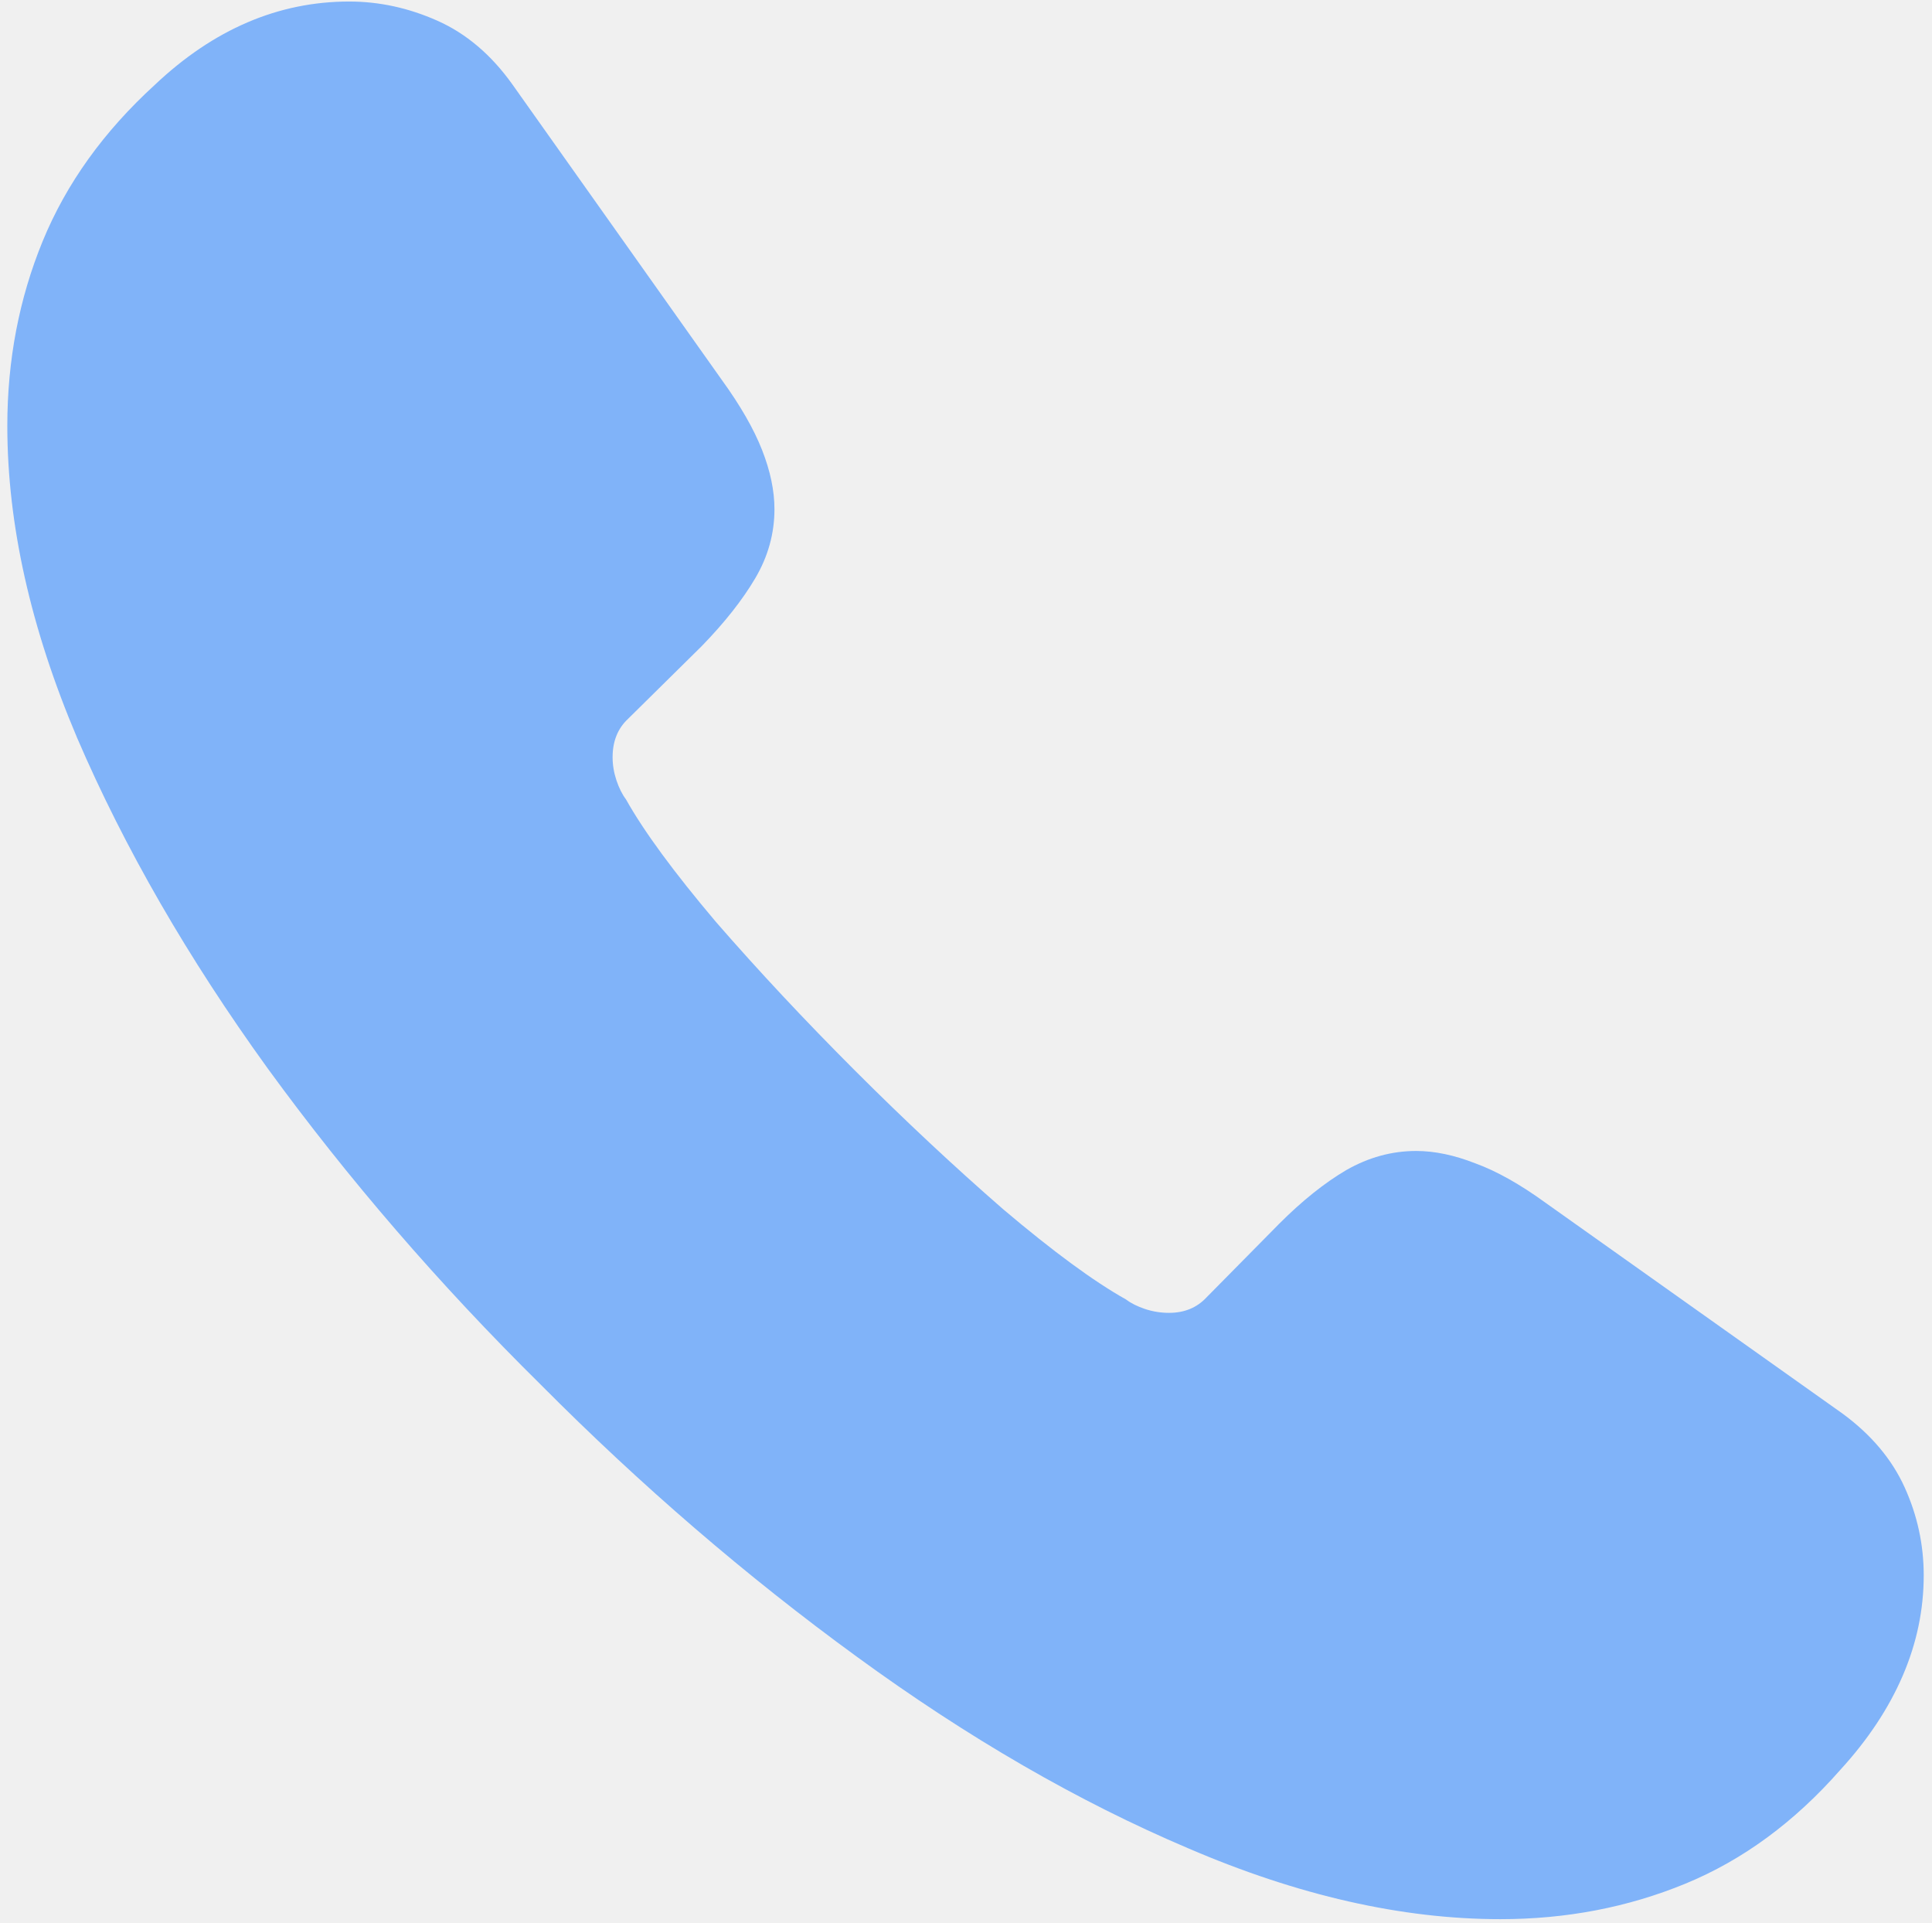
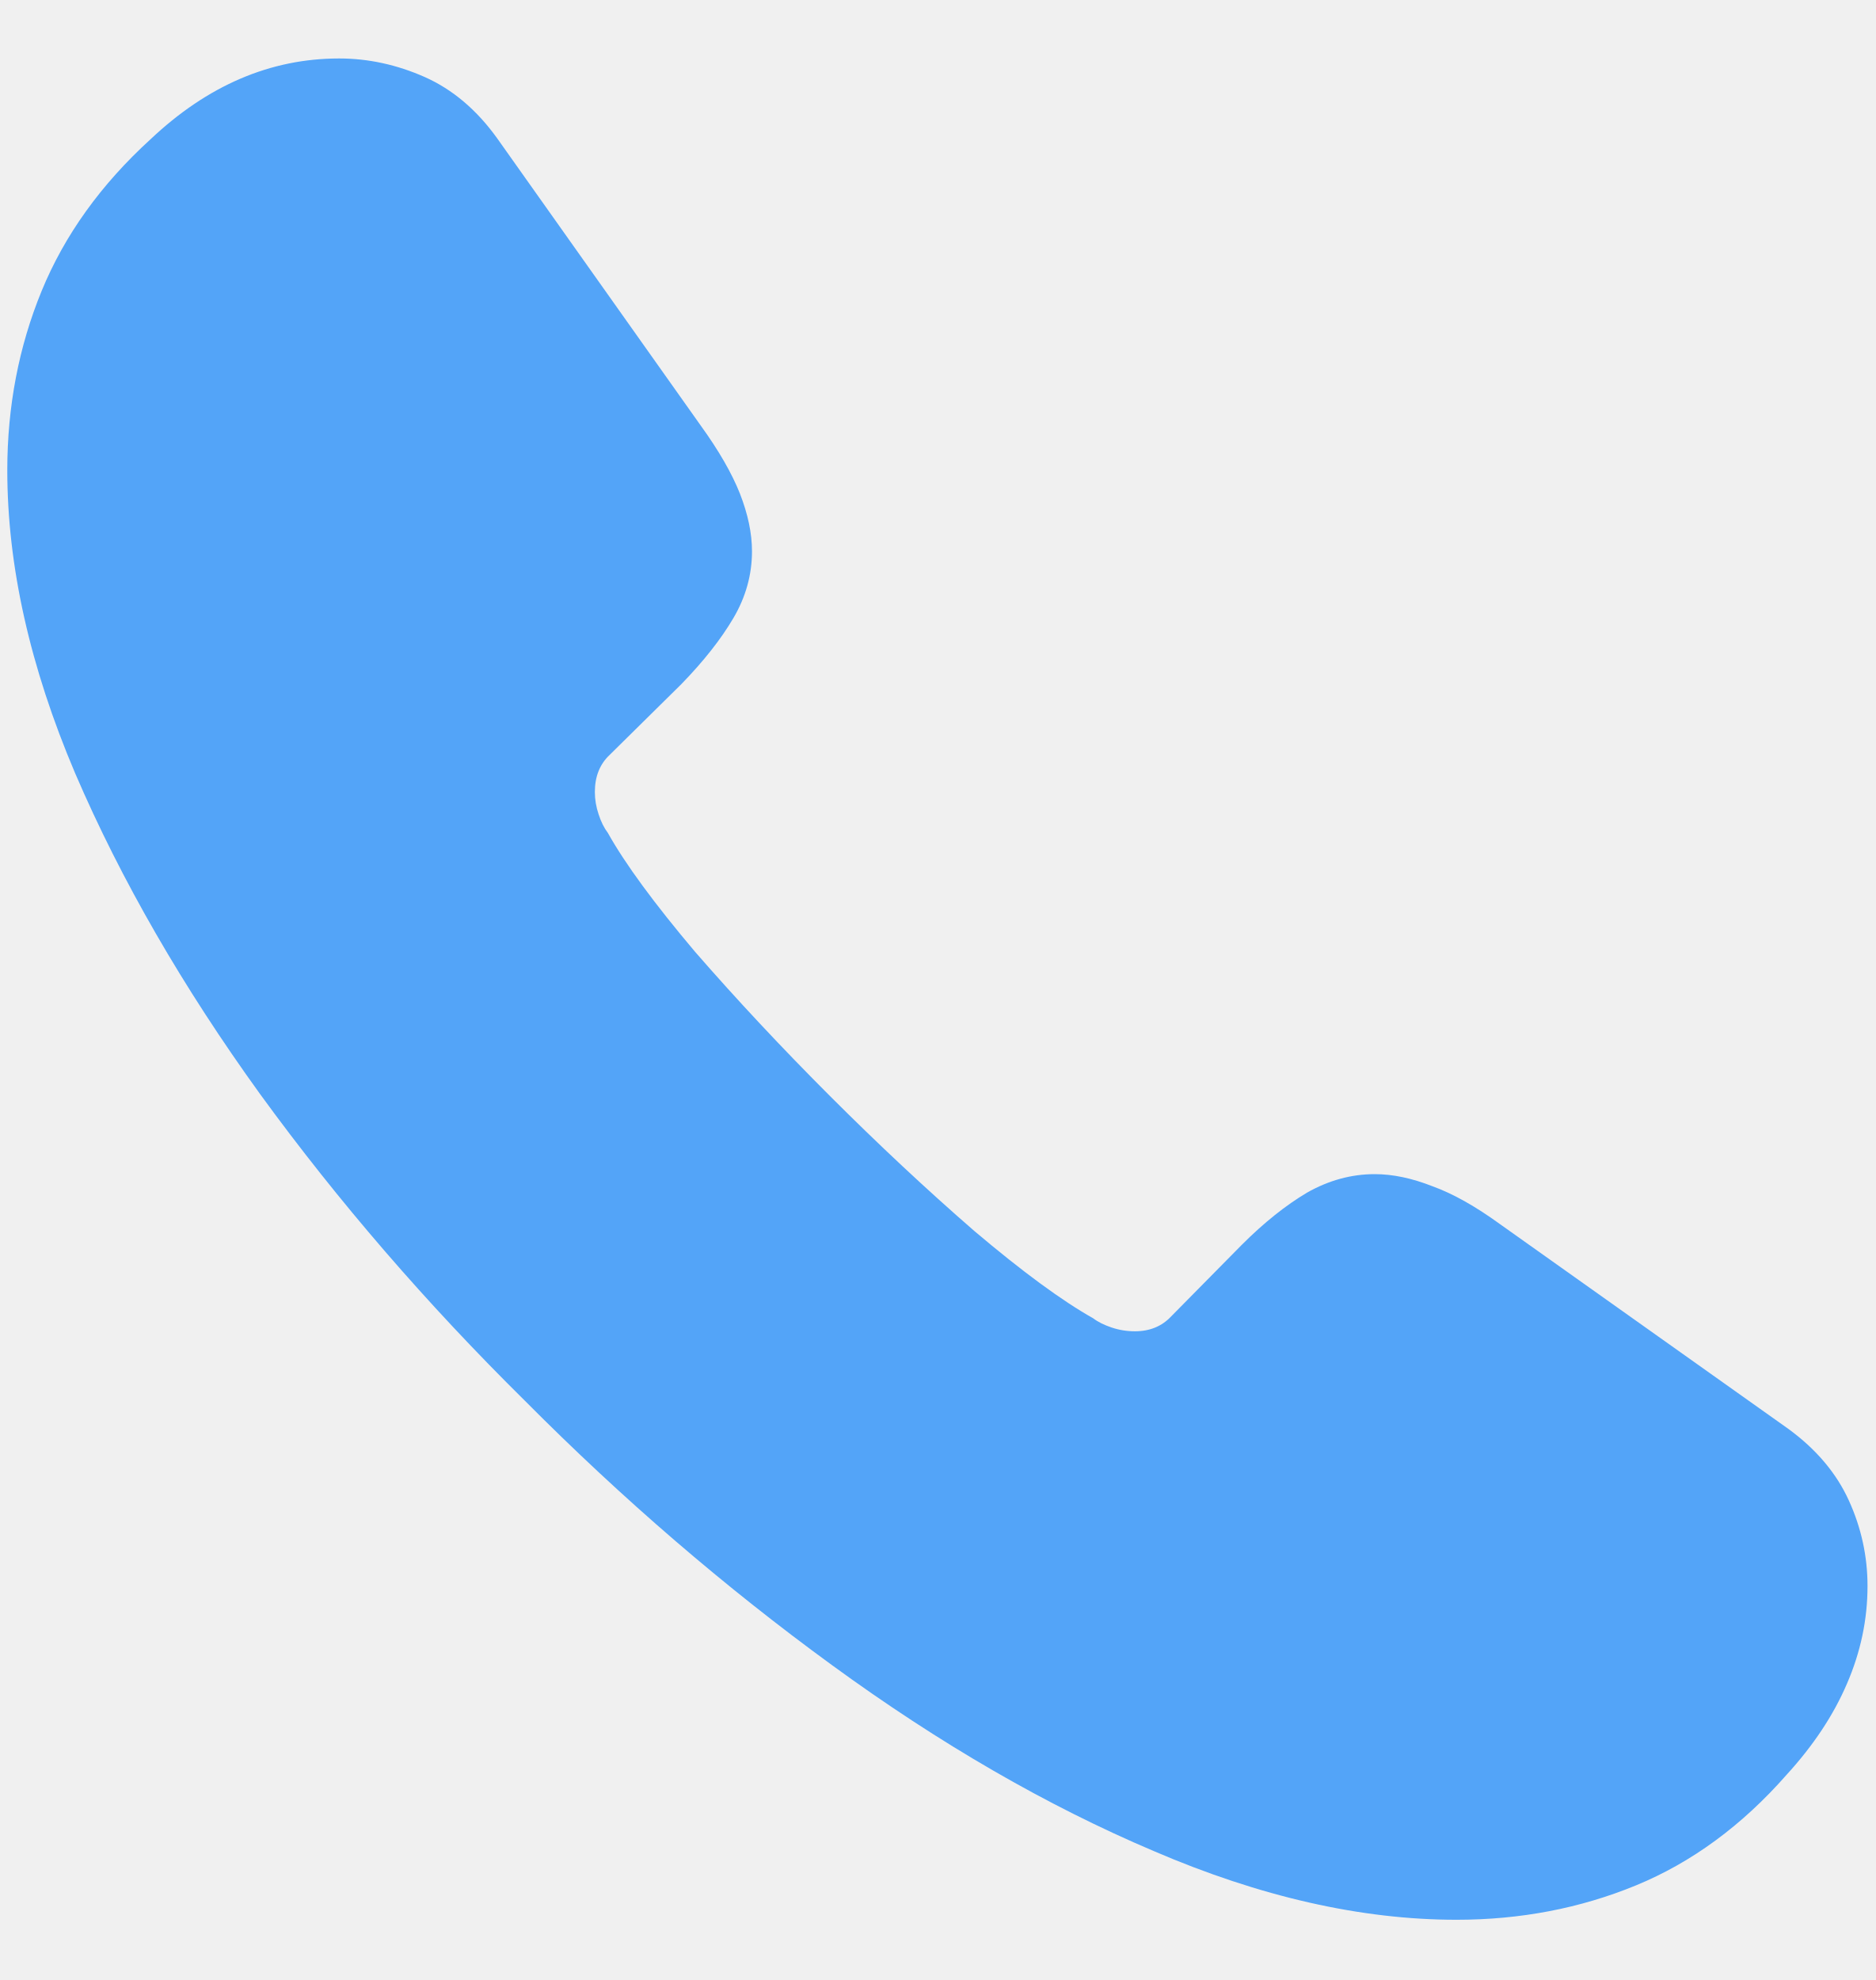
- <svg xmlns="http://www.w3.org/2000/svg" width="197" height="196" viewBox="0 0 197 196" fill="none">
-   <path d="M55.141 141.172C65.362 151.458 76.104 160.703 87.367 168.906C98.695 177.174 109.958 183.685 121.156 188.438C132.354 193.255 142.966 195.664 152.992 195.664C159.698 195.664 165.98 194.46 171.84 192.051C177.699 189.642 182.973 185.768 187.66 180.43C190.46 177.37 192.576 174.18 194.008 170.859C195.44 167.539 196.156 164.121 196.156 160.605C196.156 157.48 195.505 154.486 194.203 151.621C192.901 148.757 190.785 146.25 187.855 144.102L157.582 122.617C154.978 120.729 152.602 119.395 150.453 118.613C148.305 117.767 146.286 117.344 144.398 117.344C141.924 117.344 139.548 117.995 137.27 119.297C135.056 120.599 132.777 122.422 130.434 124.766L123.012 132.285C122.035 133.327 120.766 133.848 119.203 133.848C118.357 133.848 117.543 133.717 116.762 133.457C115.98 133.197 115.329 132.871 114.809 132.48C111.553 130.658 107.387 127.598 102.309 123.301C97.296 118.939 92.25 114.219 87.172 109.141C82.094 104.062 77.374 99.017 73.012 94.004C68.715 88.926 65.655 84.759 63.832 81.504C63.441 80.983 63.116 80.332 62.855 79.551C62.595 78.769 62.465 77.988 62.465 77.207C62.465 75.579 62.986 74.277 64.027 73.301L71.547 65.879C73.891 63.47 75.713 61.159 77.016 58.945C78.318 56.732 78.969 54.388 78.969 51.914C78.969 50.026 78.546 48.008 77.699 45.859C76.853 43.711 75.486 41.335 73.598 38.73L52.211 8.555C50.062 5.56 47.523 3.411 44.594 2.109C41.664 0.807 38.669 0.156 35.609 0.156C28.383 0.156 21.775 2.988 15.785 8.652C10.577 13.405 6.768 18.711 4.359 24.57C1.951 30.43 0.746 36.712 0.746 43.418C0.746 53.444 3.122 64.056 7.875 75.254C12.693 86.452 19.171 97.682 27.309 108.945C35.512 120.208 44.789 130.951 55.141 141.172Z" fill="#80B3F9" />
+ <svg xmlns="http://www.w3.org/2000/svg" width="18" height="19" viewBox="0 0 18 19" fill="none">
+   <g clip-path="url(#clip0_130_158)">
+     <path d="M5.04 13.444C5.974 14.384 6.955 15.228 7.984 15.978C9.019 16.733 10.048 17.328 11.071 17.762C12.094 18.202 13.063 18.422 13.979 18.422C14.592 18.422 15.166 18.312 15.701 18.092C16.236 17.872 16.718 17.518 17.146 17.031C17.402 16.751 17.596 16.46 17.726 16.156C17.857 15.853 17.923 15.541 17.923 15.219C17.923 14.934 17.863 14.66 17.744 14.399C17.625 14.137 17.432 13.908 17.164 13.712L14.399 11.749C14.161 11.576 13.944 11.454 13.747 11.383C13.551 11.306 13.367 11.267 13.194 11.267C12.968 11.267 12.751 11.327 12.543 11.445C12.341 11.565 12.132 11.731 11.918 11.945L11.24 12.632C11.151 12.727 11.035 12.775 10.892 12.775C10.815 12.775 10.741 12.763 10.669 12.739C10.598 12.715 10.538 12.686 10.491 12.65C10.194 12.483 9.813 12.204 9.349 11.811C8.891 11.413 8.43 10.982 7.966 10.518C7.502 10.054 7.071 9.593 6.672 9.135C6.28 8.671 6 8.29 5.834 7.993C5.798 7.945 5.768 7.886 5.745 7.814C5.721 7.743 5.709 7.672 5.709 7.6C5.709 7.452 5.756 7.333 5.852 7.243L6.539 6.565C6.753 6.345 6.919 6.134 7.038 5.932C7.157 5.73 7.217 5.516 7.217 5.29C7.217 5.117 7.178 4.933 7.101 4.736C7.023 4.54 6.898 4.323 6.726 4.085L4.772 1.328C4.576 1.055 4.344 0.858 4.076 0.739C3.809 0.621 3.535 0.561 3.255 0.561C2.595 0.561 1.991 0.82 1.444 1.337C0.968 1.771 0.62 2.256 0.4 2.791C0.18 3.327 0.07 3.901 0.07 4.513C0.07 5.429 0.287 6.399 0.722 7.422C1.162 8.445 1.754 9.471 2.497 10.5C3.246 11.529 4.094 12.51 5.04 13.444Z" fill="#53A4F8" />
+   </g>
+   <defs>
+     <clipPath id="clip0_130_158">
+       <rect width="17.998" height="17.906" fill="white" transform="translate(0.00195312 0.546875)" />
+     </clipPath>
+   </defs>
</svg>
